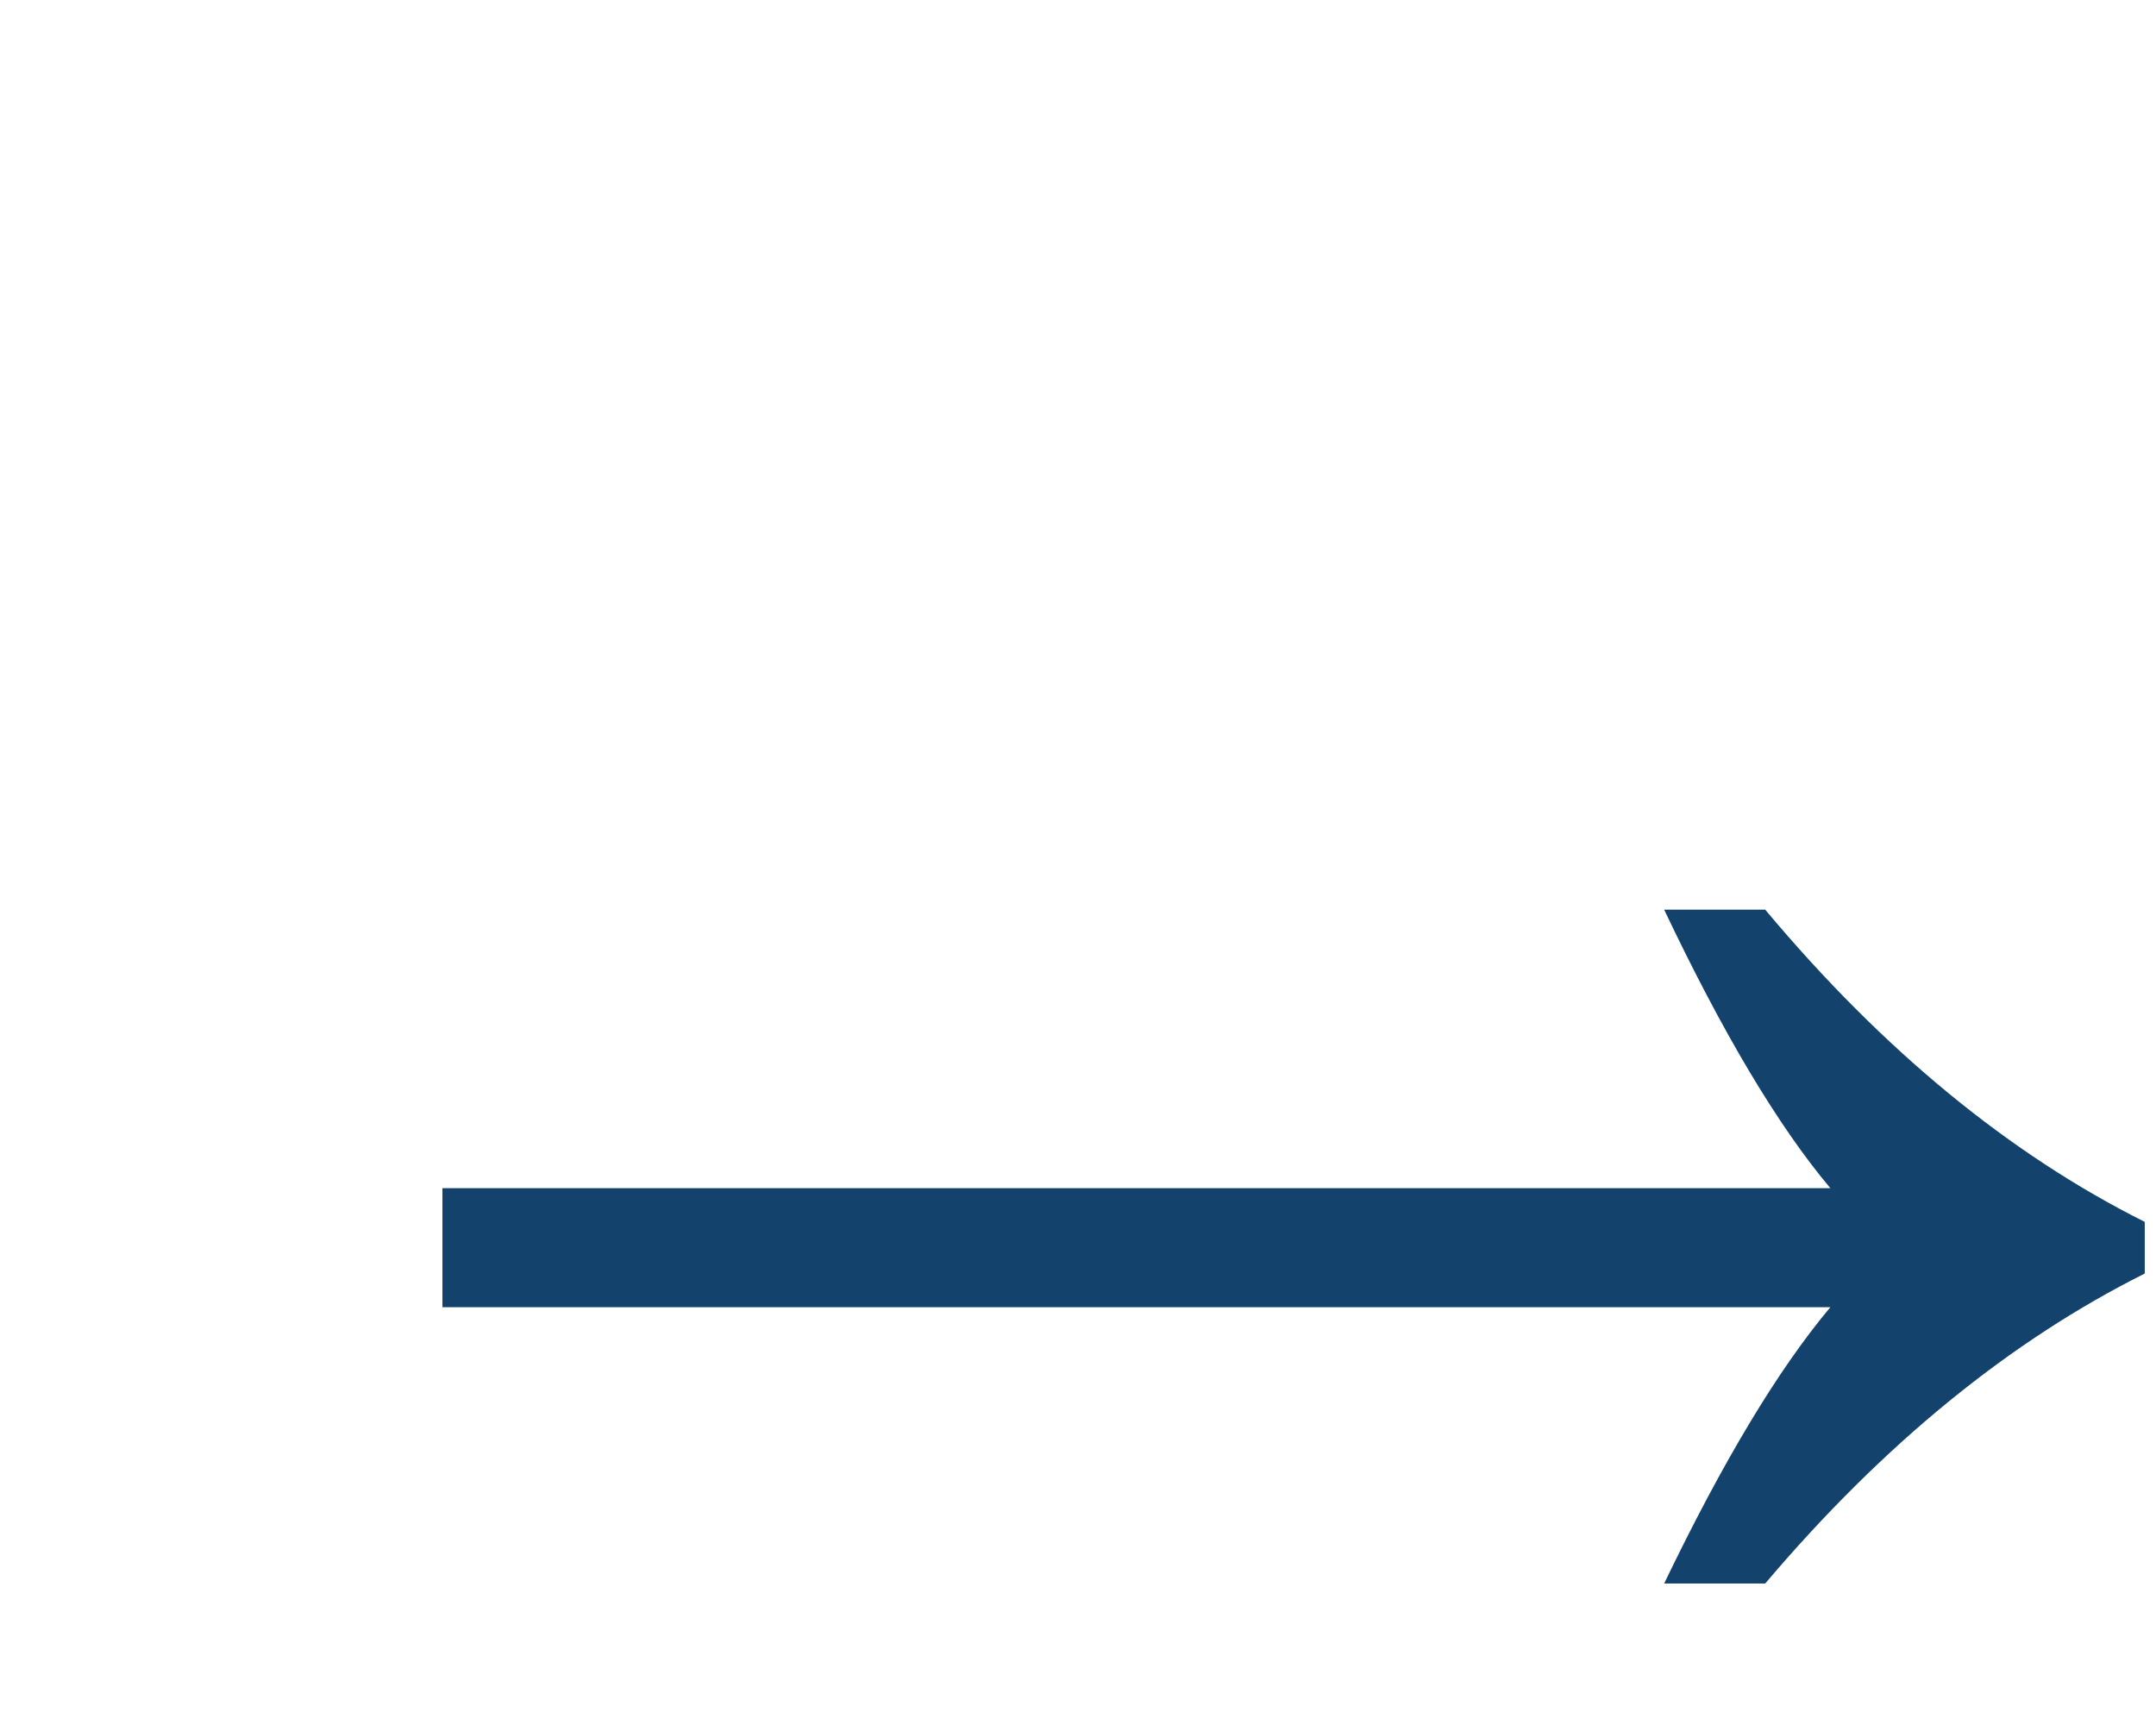
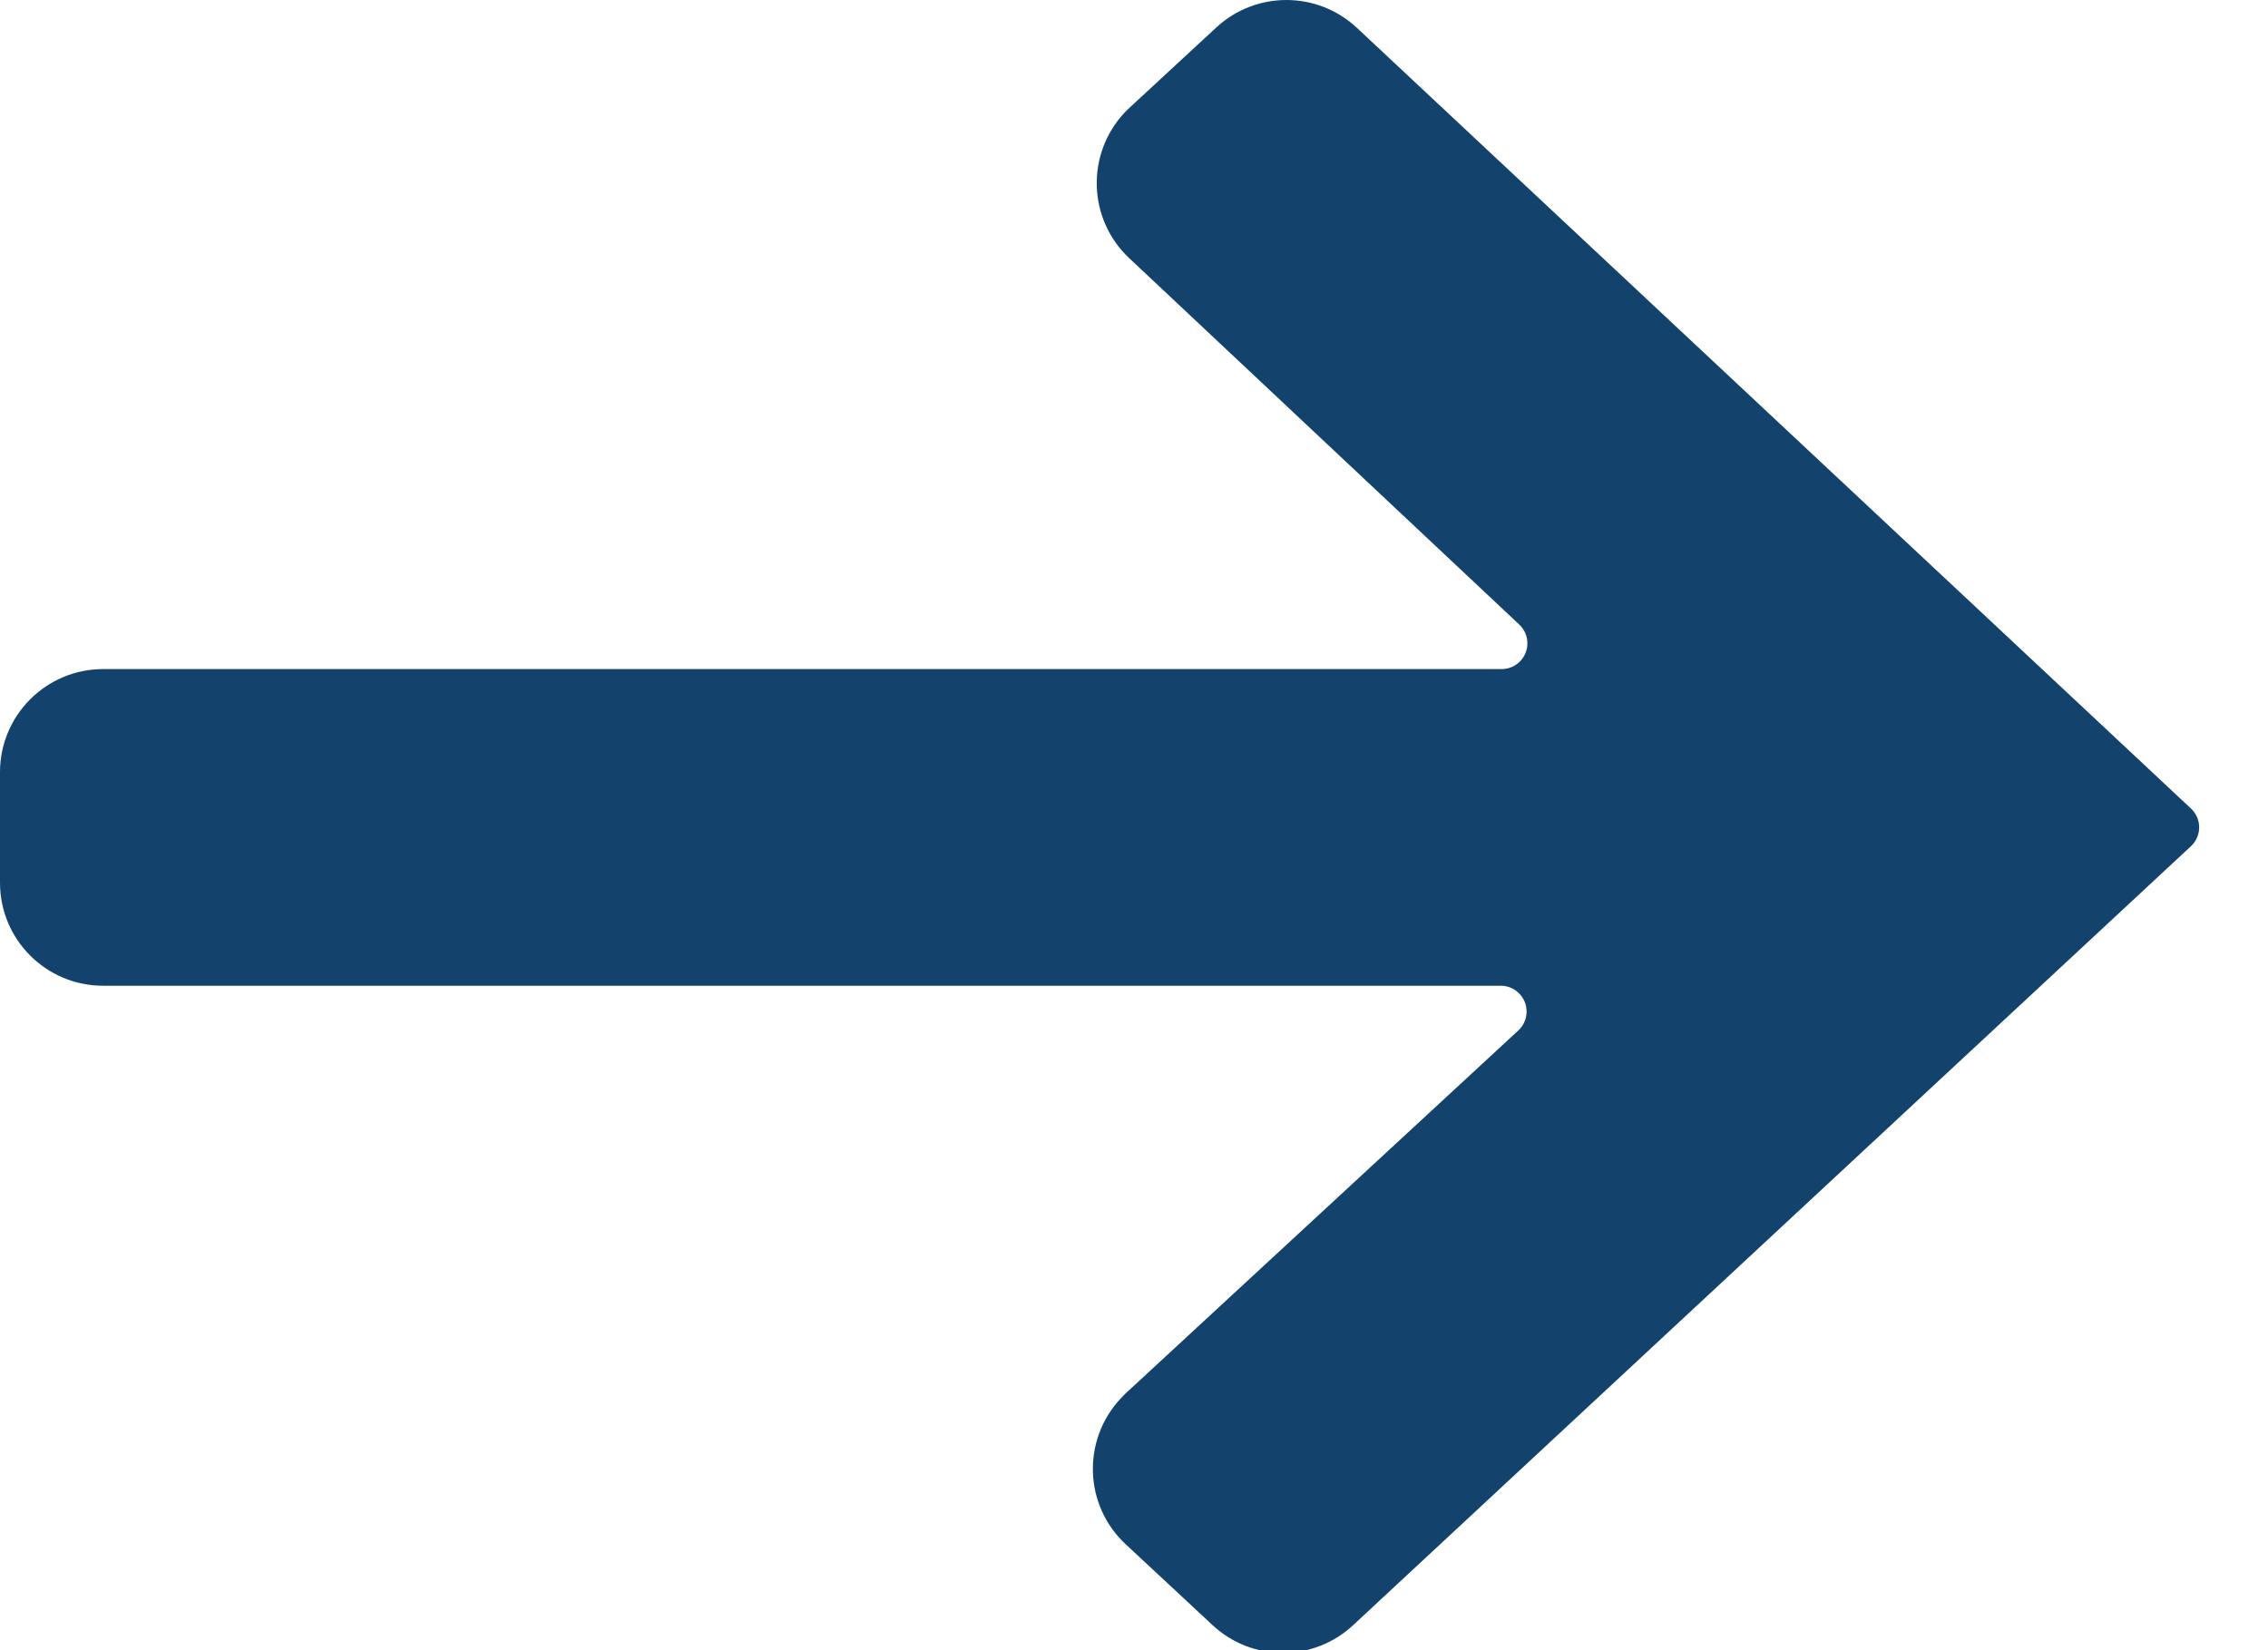
- <svg xmlns="http://www.w3.org/2000/svg" width="15px" height="12px" viewBox="0 0 15 12" version="1.1">
+ <svg xmlns="http://www.w3.org/2000/svg" width="22px" height="16px" viewBox="0 0 22 16" version="1.1">
  <defs />
-   <g id="News" stroke="none" stroke-width="1" fill="none" fill-rule="evenodd" font-family=".SFNSDisplay, .SF NS Display" font-size="20" font-weight="normal" letter-spacing="0.675" line-spacing="24">
-     <g id="News-Detail" transform="translate(-1211, -2111)" fill="#13436D">
-       <text id="→">
-         <tspan x="1210" y="2123">→</tspan>
-       </text>
+   <g id="News" stroke="none" stroke-width="1" fill="none" fill-rule="evenodd">
+     <g transform="translate(-654, -2460)" fill="#13436D" id="Newsletter/Desktop">
+       <g transform="translate(0, 2434)">
+         <path d="M675.252,34.21 L667.125,41.767 C666.741,42.124 666.146,42.124 665.762,41.766 L664.919,40.981 C664.515,40.605 664.493,39.972 664.87,39.568 C664.887,39.55 664.904,39.532 664.922,39.515 L668.728,35.997 C668.829,35.903 668.836,35.745 668.742,35.644 C668.694,35.592 668.628,35.563 668.558,35.563 L655,35.563 C654.448,35.563 654,35.116 654,34.563 L654,33.491 C654,32.939 654.448,32.491 655,32.491 L668.566,32.491 C668.704,32.491 668.816,32.379 668.816,32.241 C668.816,32.172 668.787,32.106 668.737,32.059 L664.954,28.505 C664.551,28.127 664.532,27.494 664.91,27.091 C664.926,27.074 664.943,27.058 664.96,27.042 L665.8,26.265 C666.185,25.91 666.779,25.912 667.162,26.27 L675.253,33.844 C675.354,33.938 675.359,34.097 675.265,34.197 C675.261,34.202 675.257,34.206 675.252,34.21 Z" id="→-copy" />
+       </g>
    </g>
  </g>
</svg>
